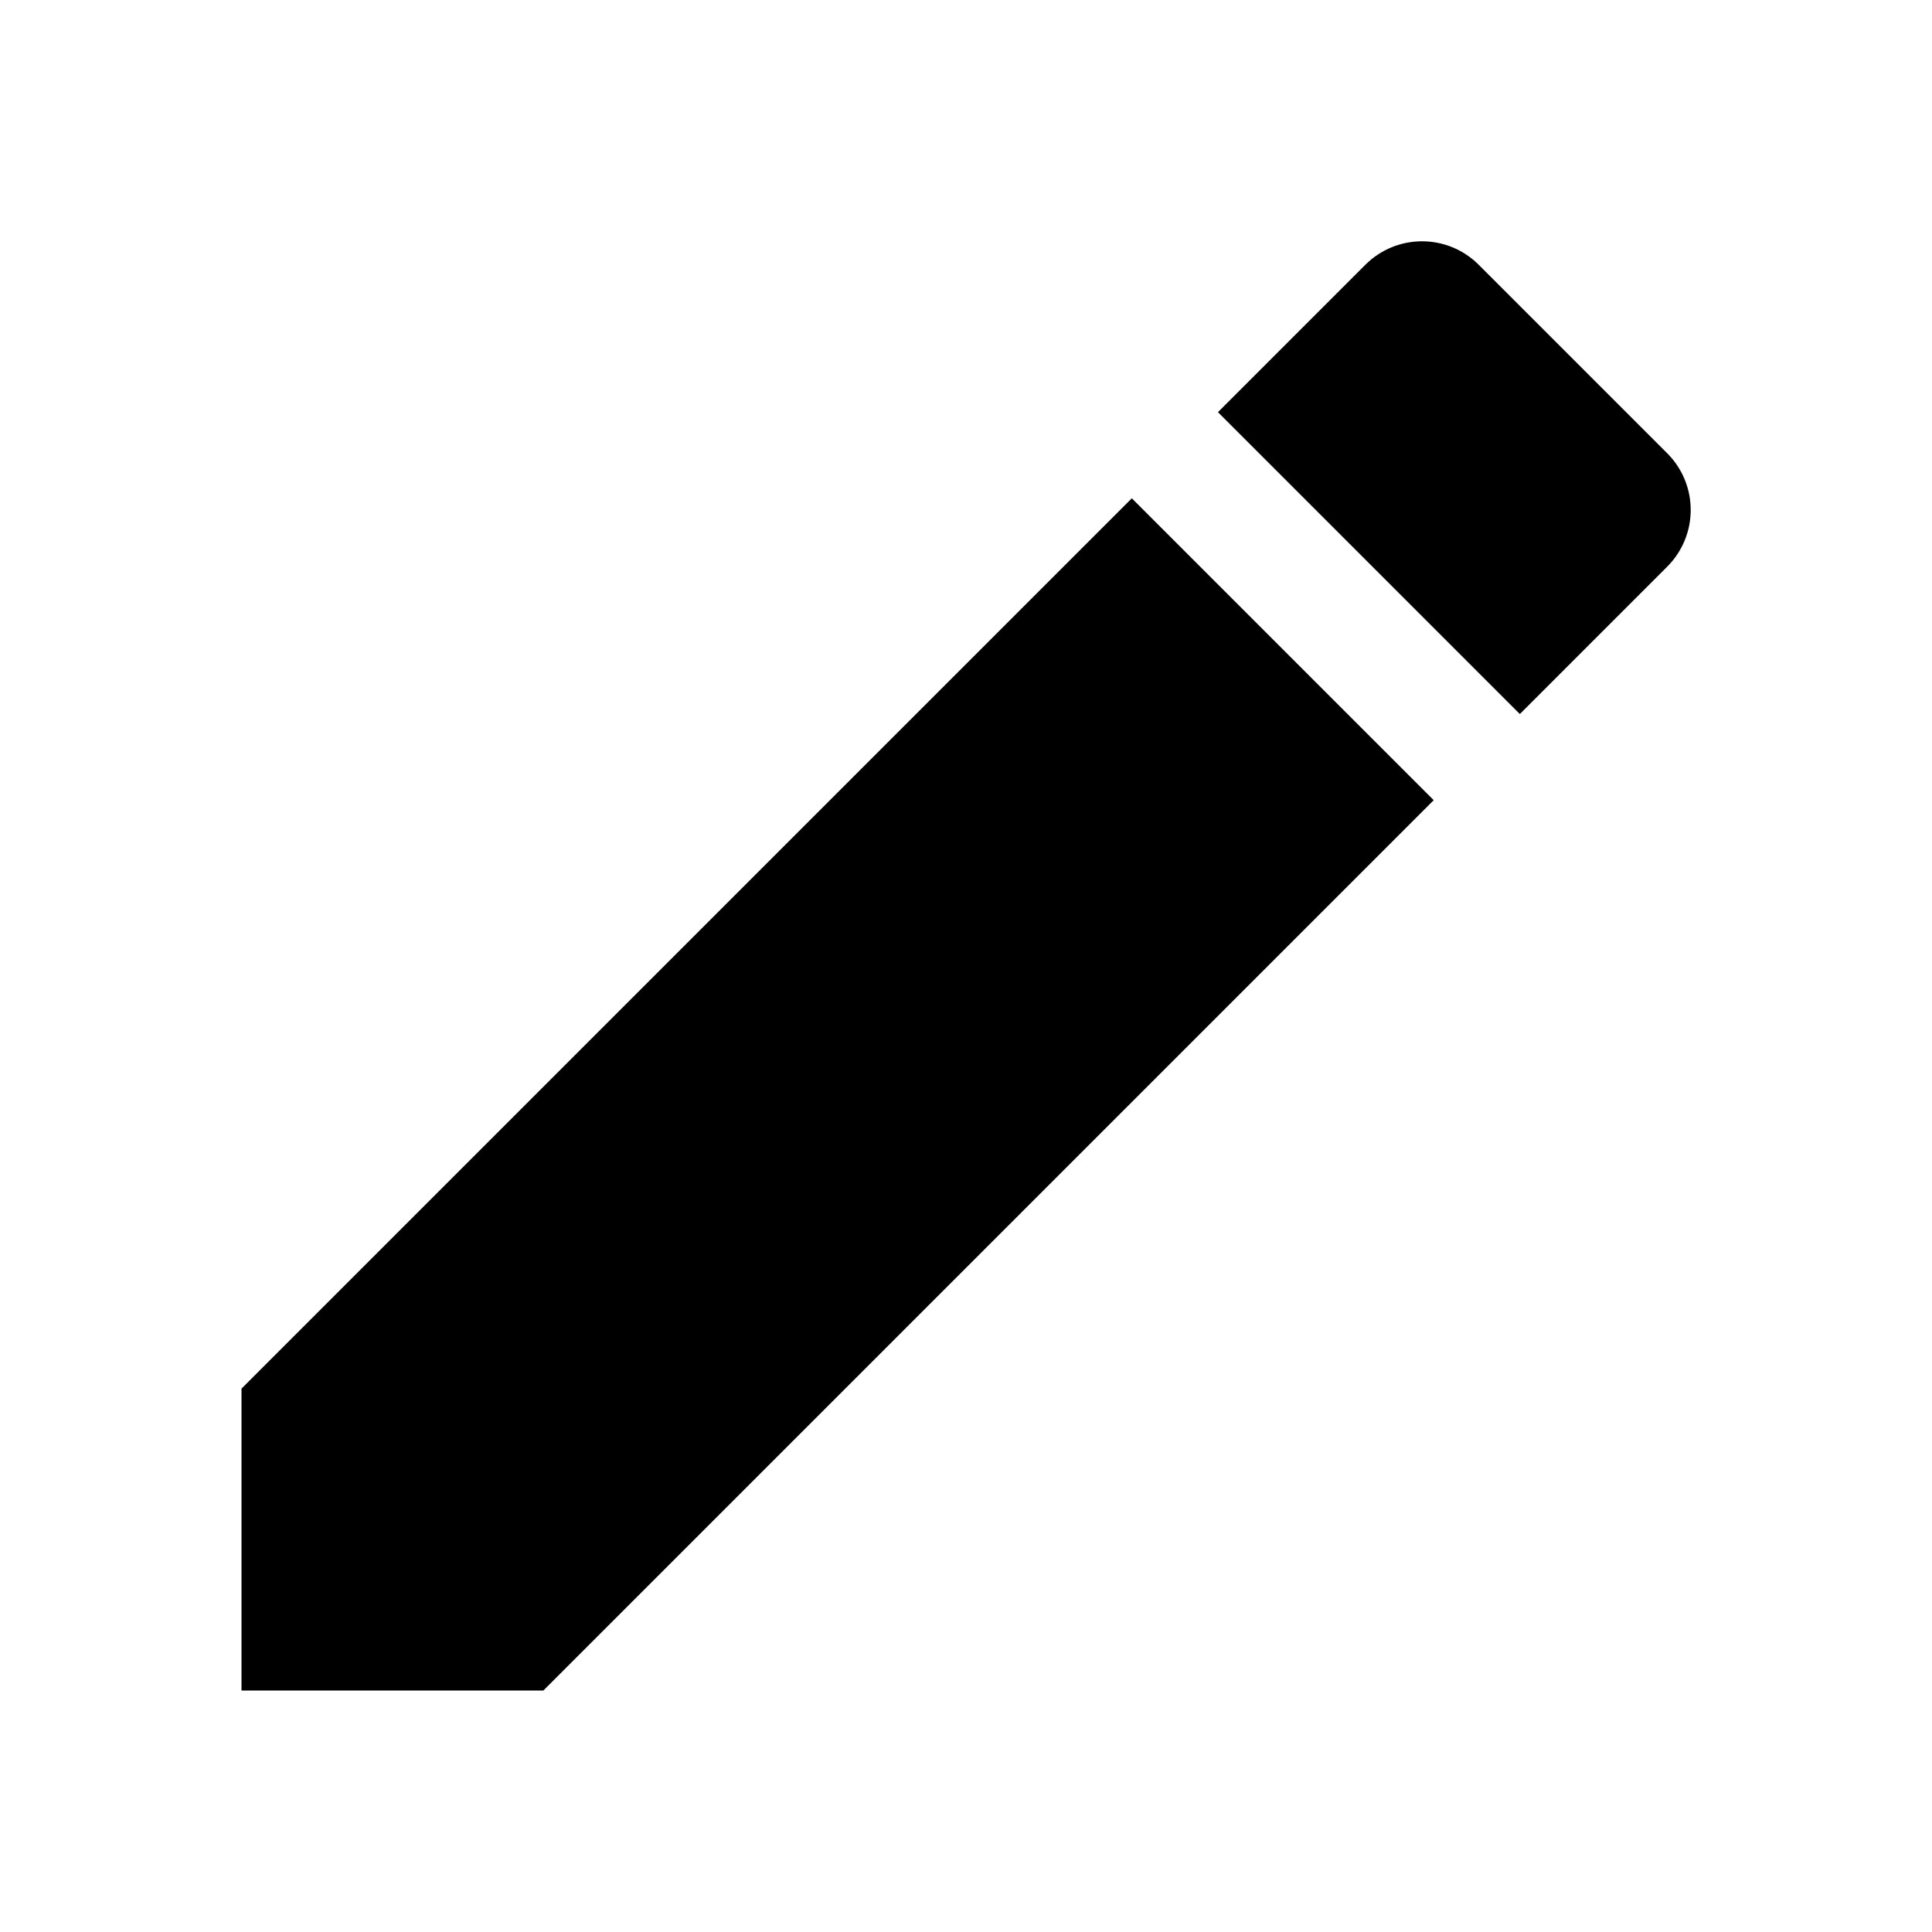
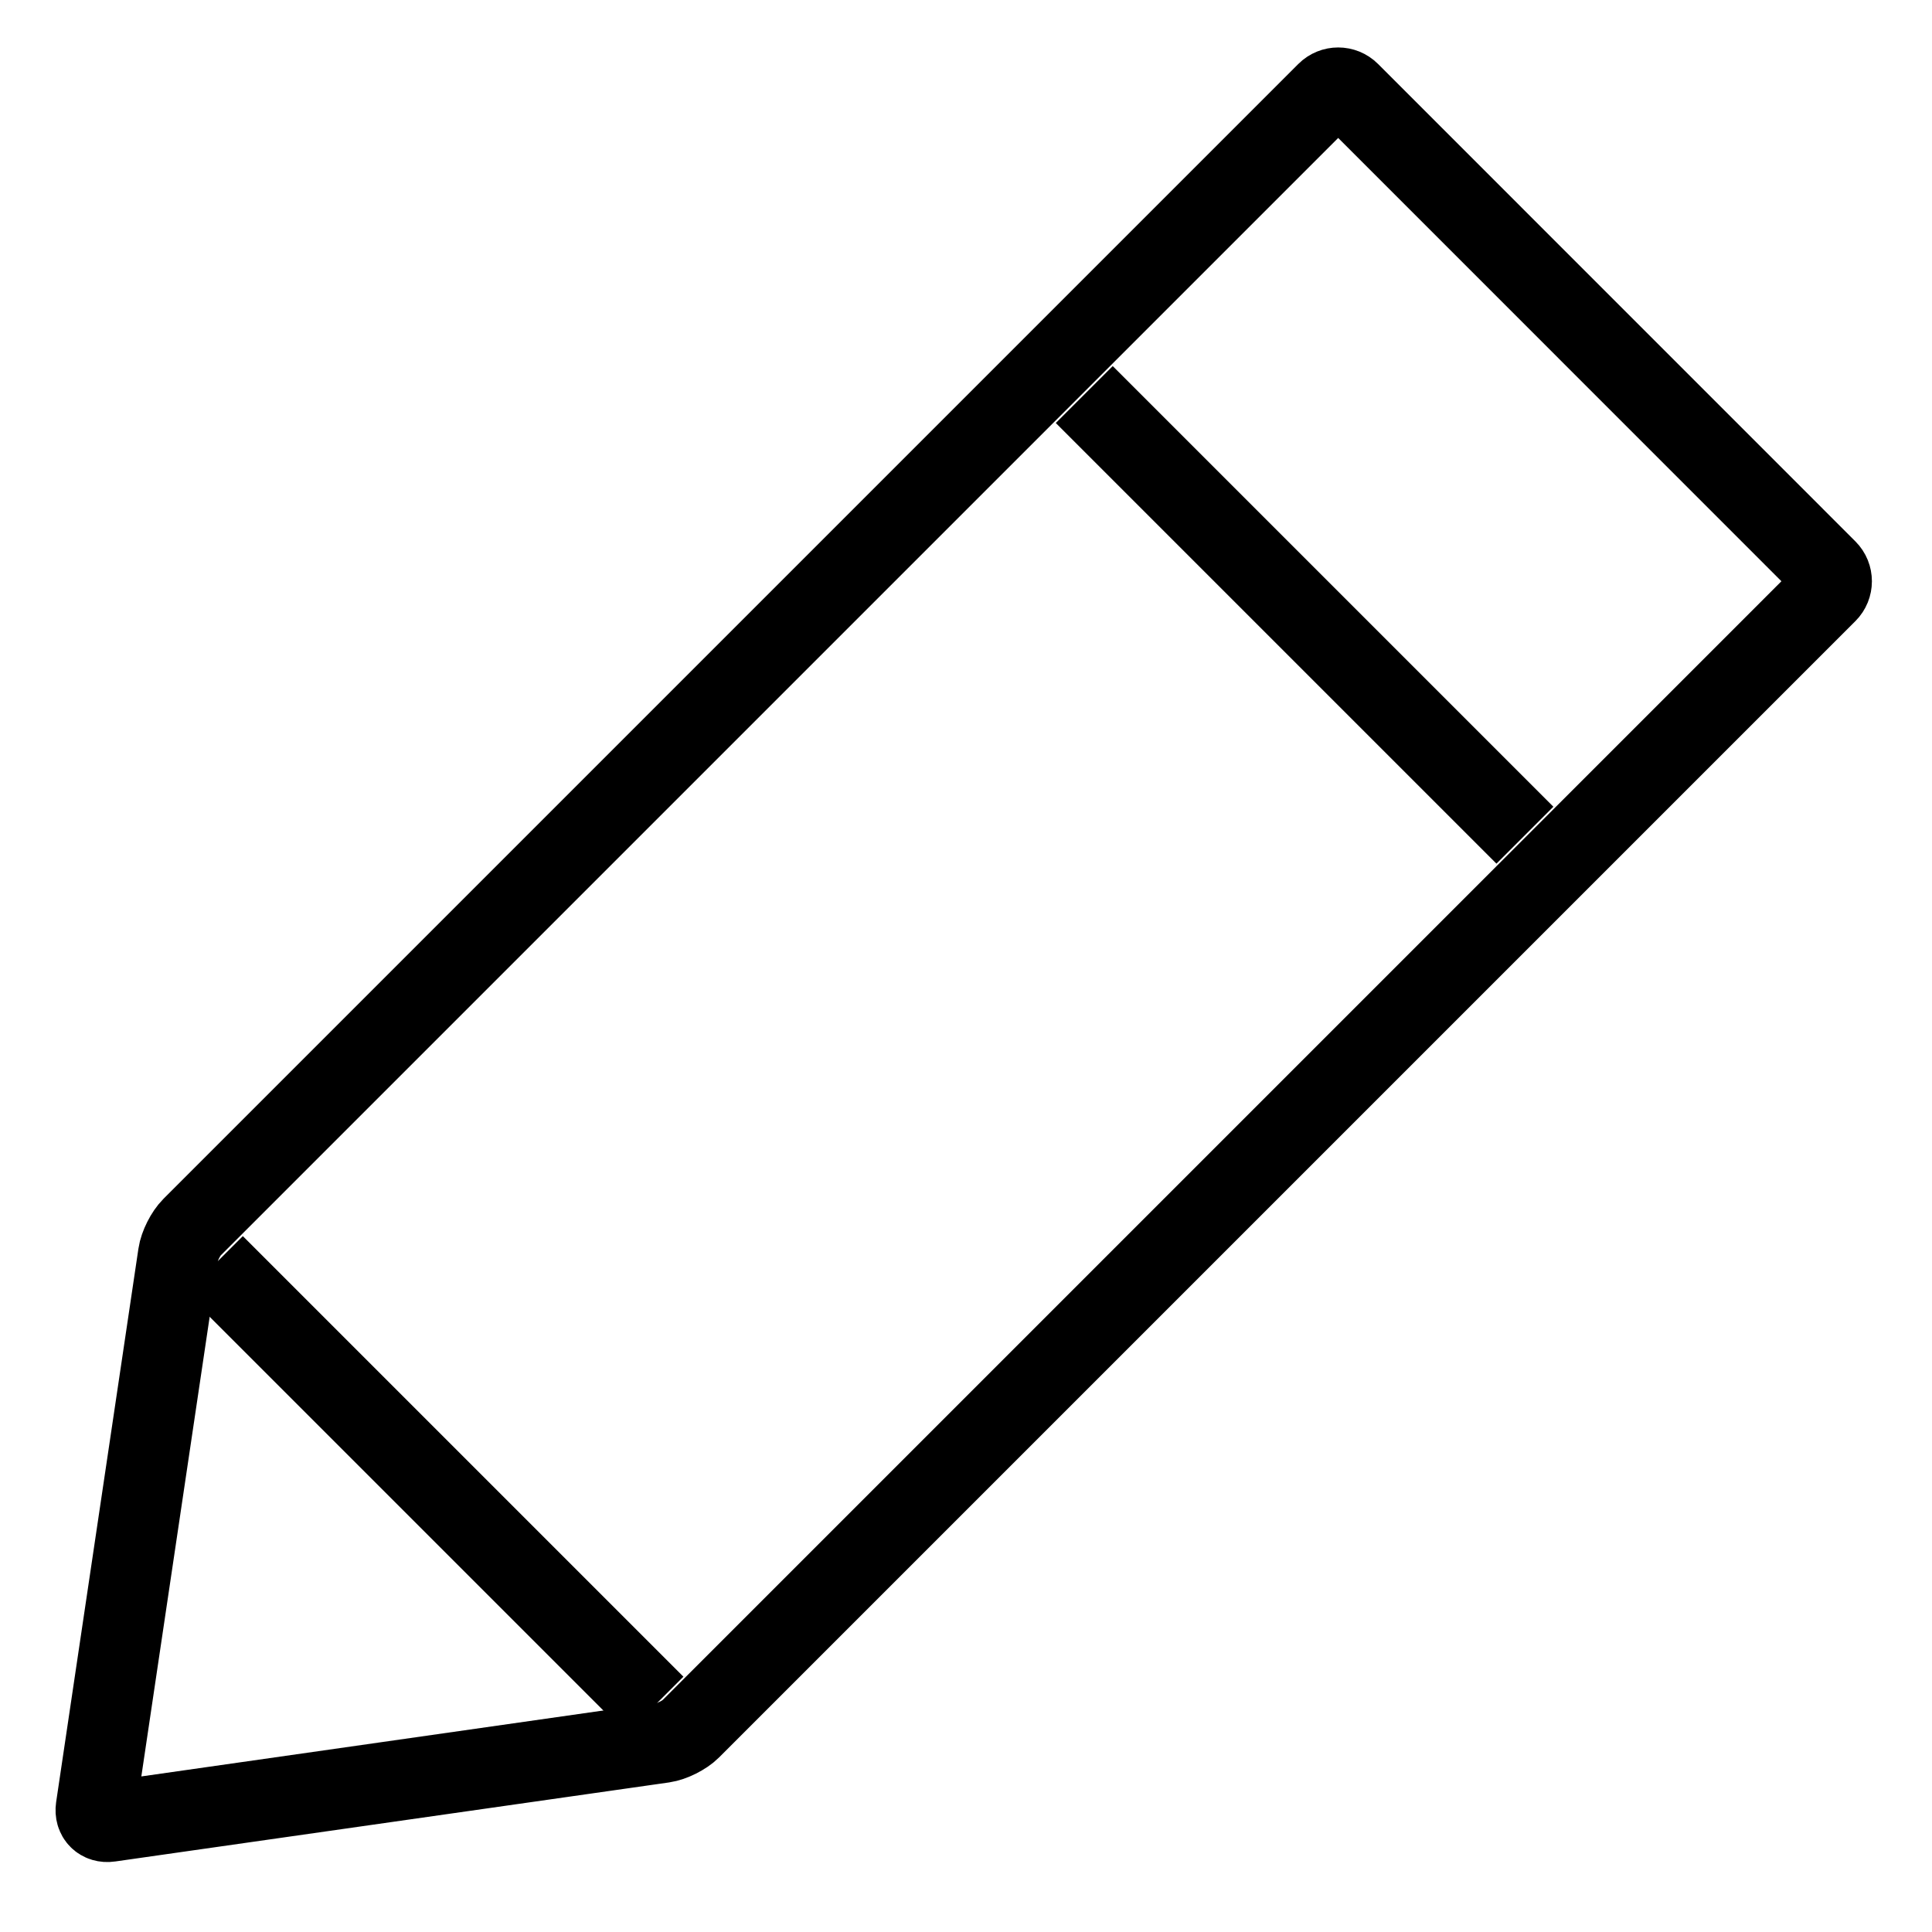
- <svg xmlns="http://www.w3.org/2000/svg" width="24" height="24" viewBox="0 0 24 24">
-   <path d="M3 17.25V21h3.75L17.81 9.94l-3.75-3.75L3 17.25zM20.71 7.04c.39-.39.39-1.02 0-1.41l-2.34-2.34c-.39-.39-1.02-.39-1.41 0l-1.83 1.83 3.75 3.75 1.83-1.83z" />
+ <svg xmlns="http://www.w3.org/2000/svg" version="1.1" id="Layer_1" x="0px" y="0px" width="24px" height="24px" viewBox="0 0 24 24" enable-background="new 0 0 24 24" xml:space="preserve">
+   <g>
+     <g>
+       <path fill="none" stroke="#000000" stroke-miterlimit="10" d="M1.192,22.459c-0.016,0.109,0.06,0.186,0.168,0.17l6.881-0.982    c0.109-0.016,0.261-0.092,0.339-0.17L22.695,7.362c0.078-0.078,0.078-0.205,0-0.283l-5.93-5.931c-0.078-0.078-0.205-0.078-0.283,0    L2.385,15.245c-0.078,0.078-0.155,0.23-0.171,0.34L1.192,22.459z" />
+     </g>
+     <line fill="none" stroke="#000000" stroke-miterlimit="10" x1="13.469" y1="4.901" x2="18.943" y2="10.375" />
+     <line fill="none" stroke="#000000" stroke-miterlimit="10" x1="2.663" y1="15.709" x2="8.136" y2="21.182" />
+   </g>
</svg>
